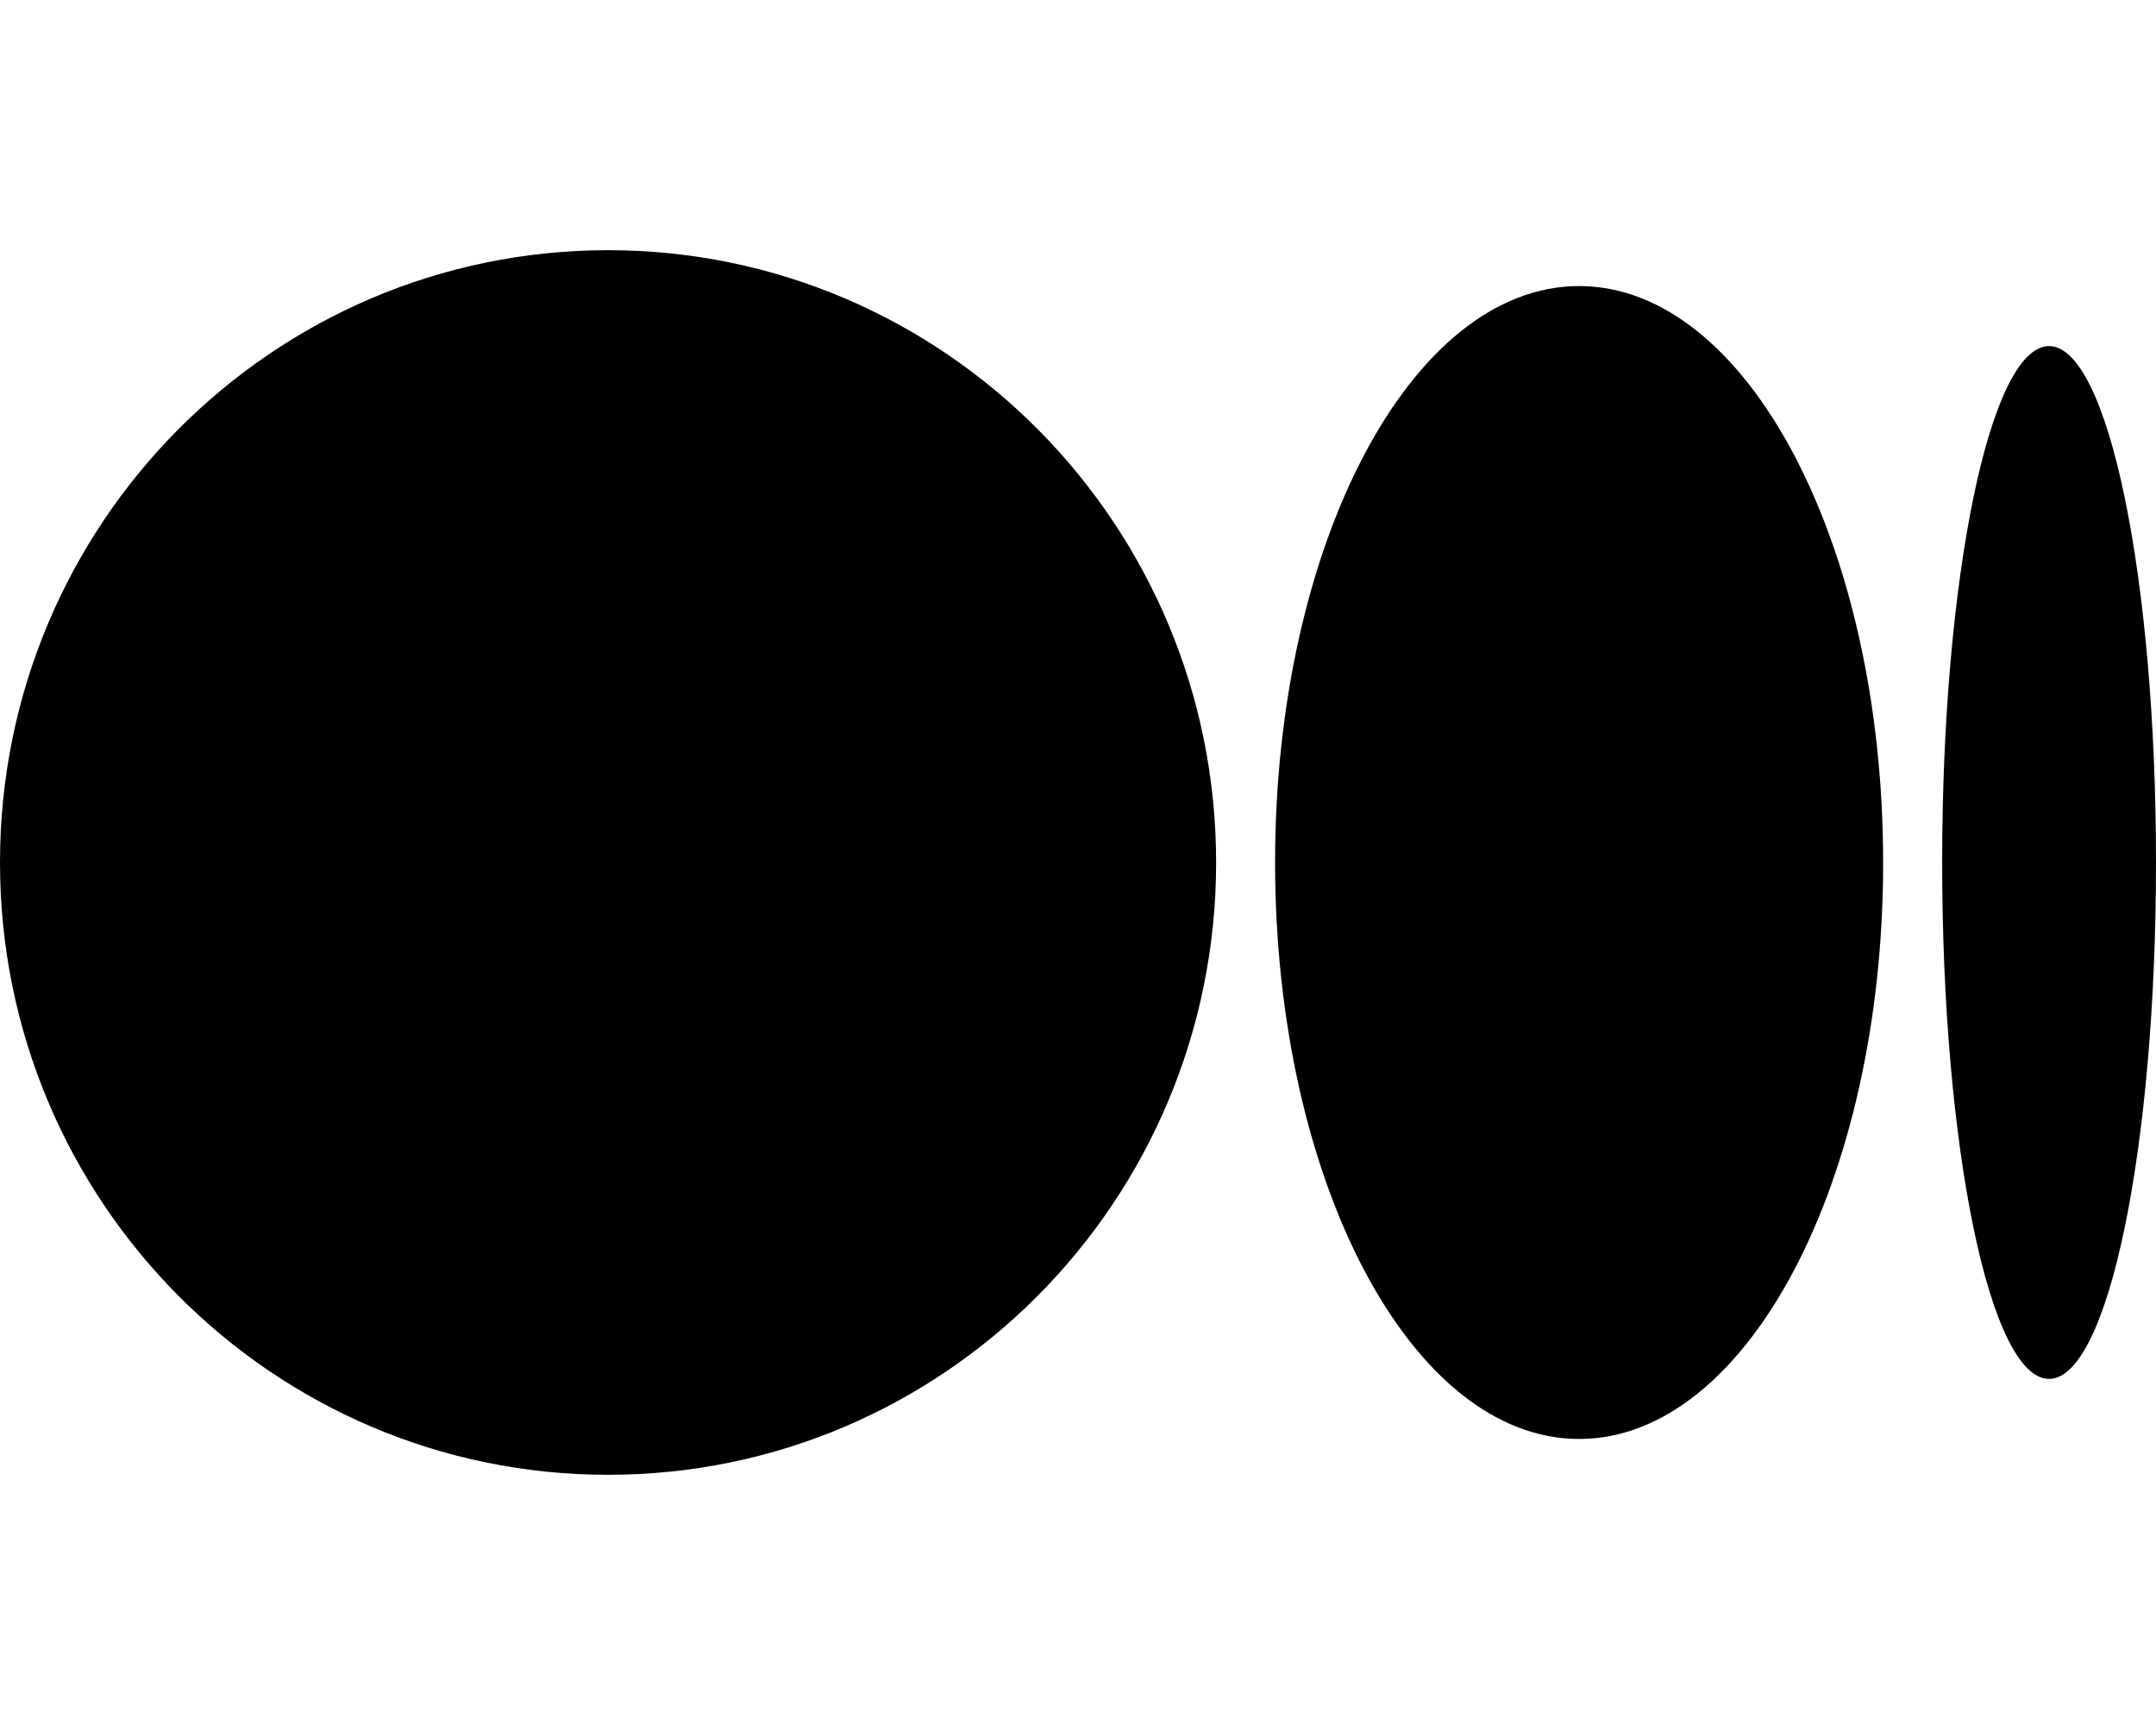
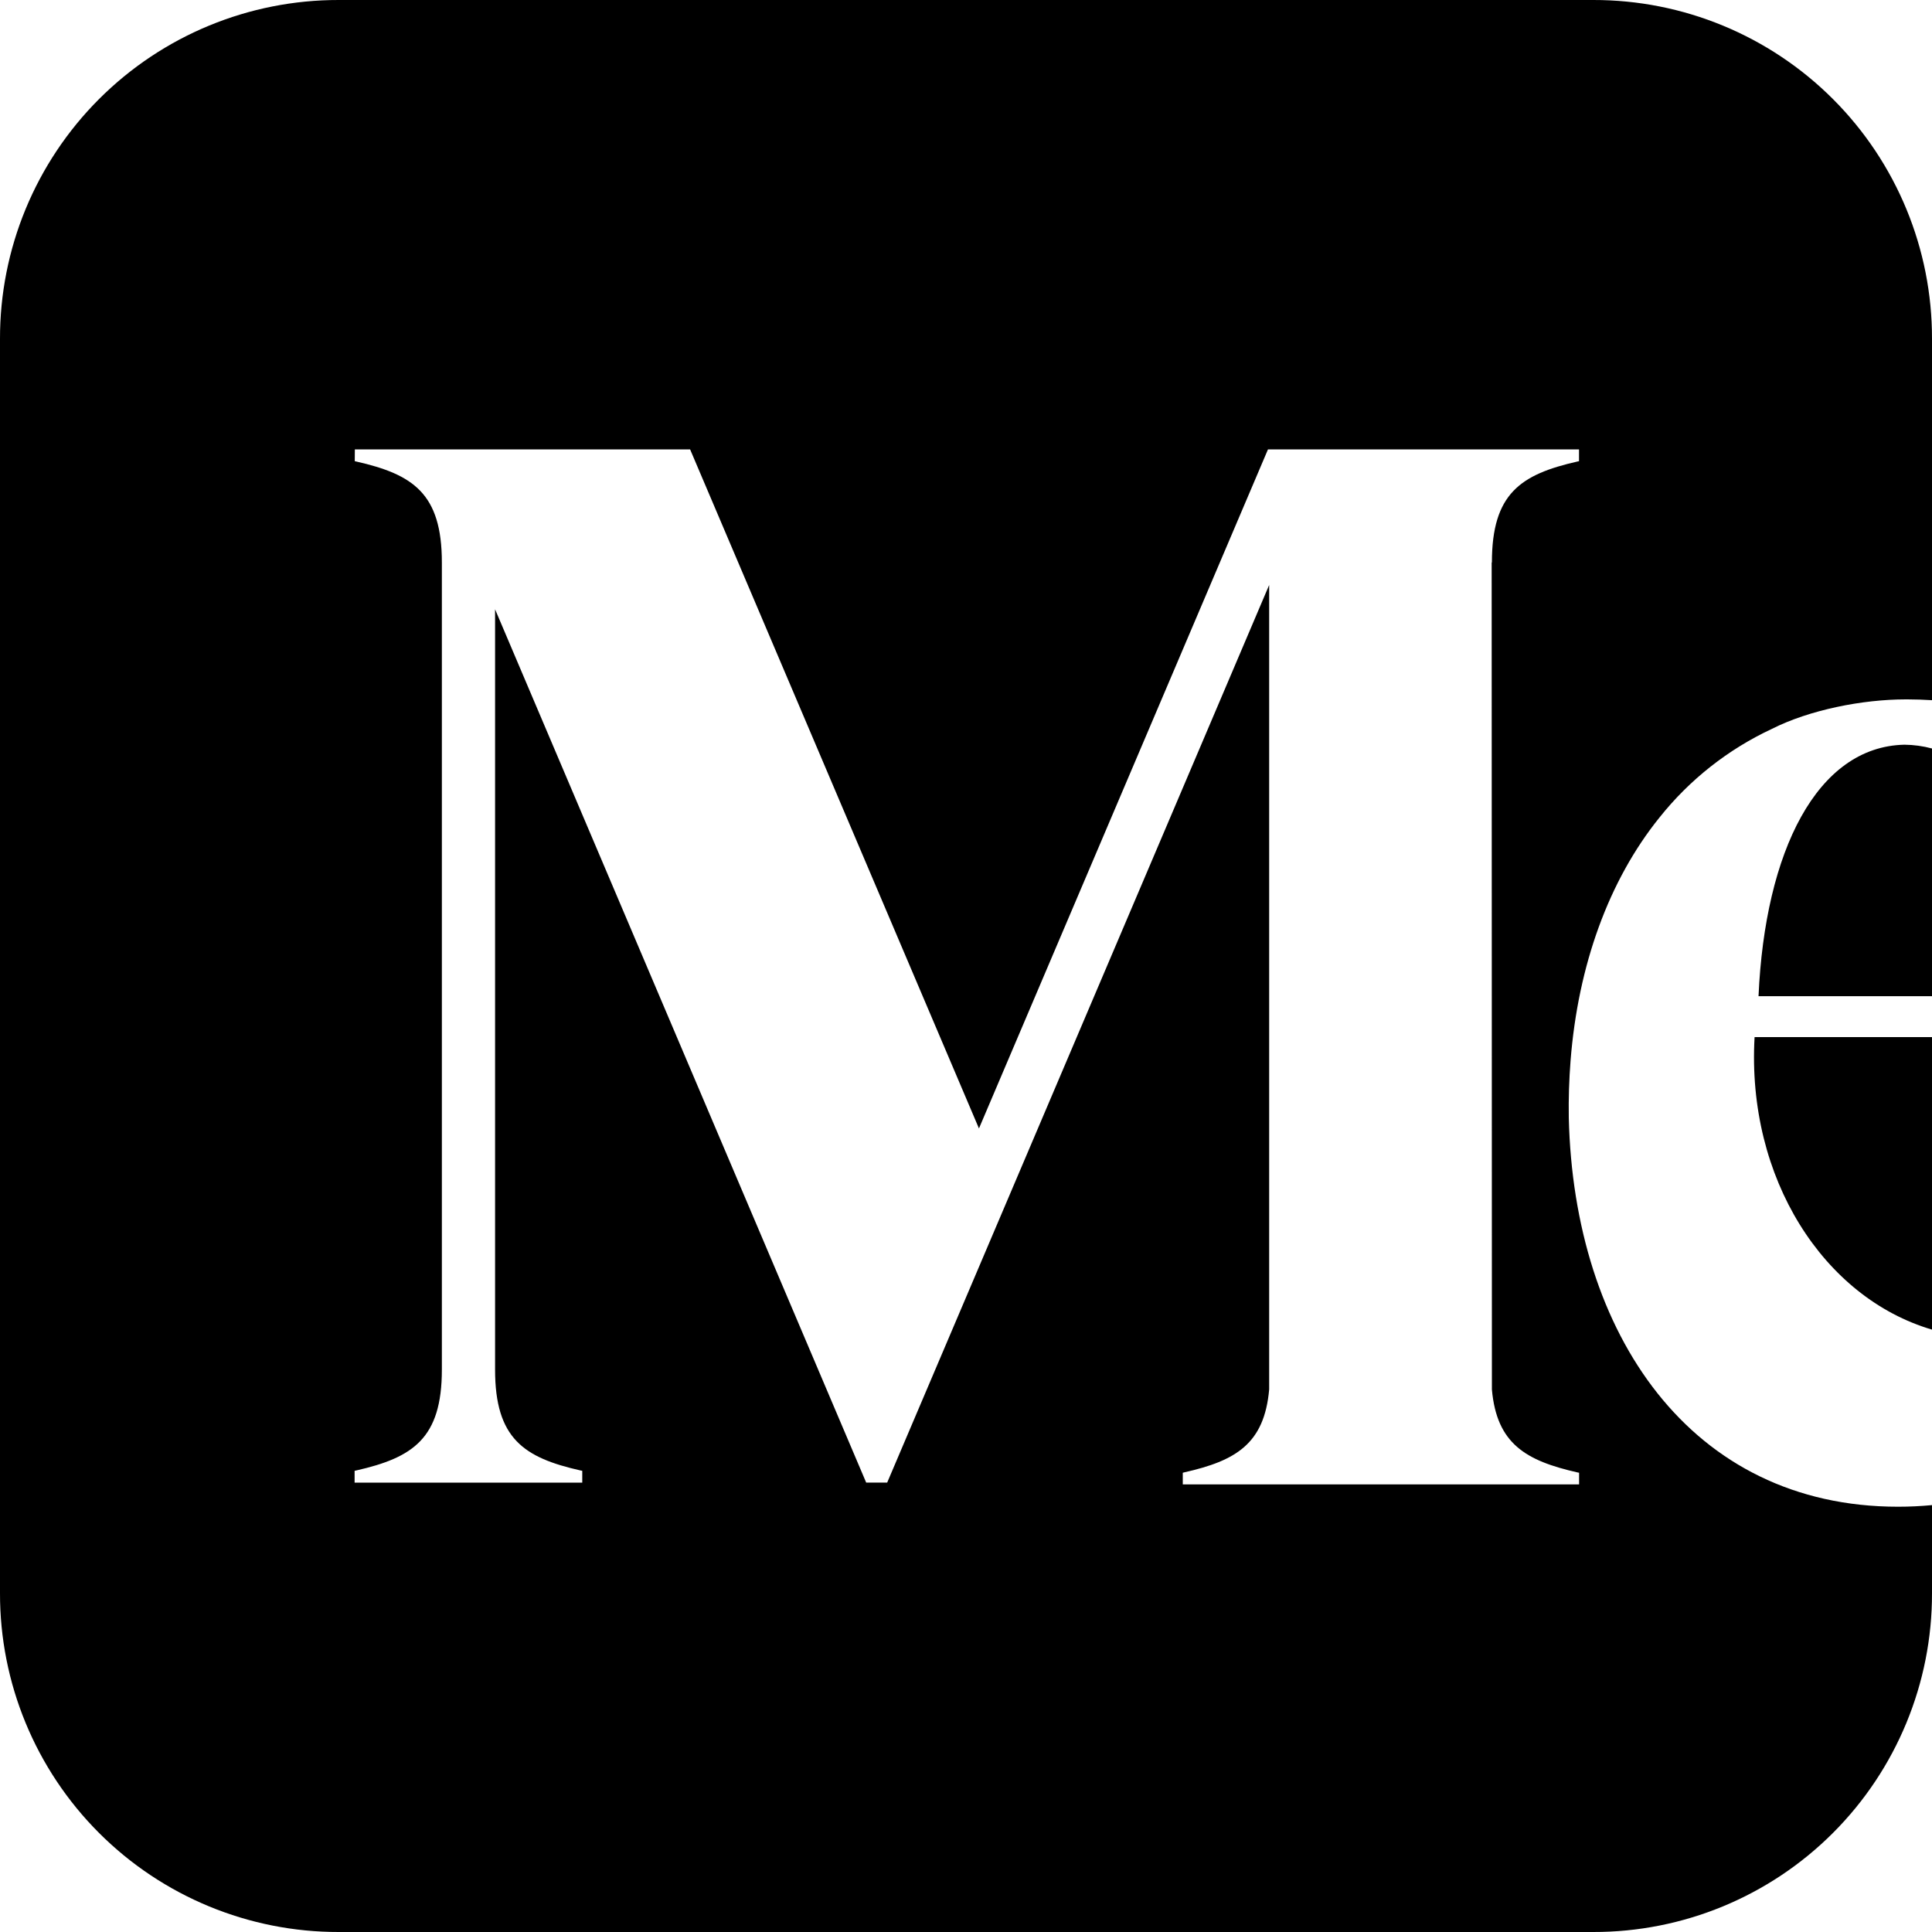
- <svg xmlns="http://www.w3.org/2000/svg" viewBox="0 0 640 512">
-   <path d="M180.5,74.262C80.813,74.262,0,155.633,0,256S80.819,437.738,180.5,437.738,361,356.373,361,256,280.191,74.262,180.5,74.262Zm288.25,10.646c-49.845,0-90.245,76.619-90.245,171.095s40.406,171.1,90.251,171.1,90.251-76.619,90.251-171.1H559C559,161.5,518.6,84.908,468.752,84.908Zm139.506,17.821c-17.526,0-31.735,68.628-31.735,153.274s14.2,153.274,31.735,153.274S640,340.631,640,256C640,171.351,625.785,102.729,608.258,102.729Z" />
+ <svg xmlns="http://www.w3.org/2000/svg" role="img" viewBox="0 0 24 24">
+   <path d="M4.21 0A4.201 4.201 0 0 0 0 4.21v15.58A4.201 4.201 0 0 0 4.21 24h15.58A4.201 4.201 0 0 0 24 19.79v-1.093c-.137.013-.278.02-.422.02-2.577 0-4.027-2.146-4.09-4.832a7.592 7.592 0 0 1 .022-.708c.093-1.186.475-2.241 1.105-3.022a3.885 3.885 0 0 1 1.395-1.1c.468-.237 1.127-.367 1.664-.367h.023c.101 0 .202.004.303.01V4.211A4.201 4.201 0 0 0 19.79 0Zm.198 5.583h4.165l3.588 8.435 3.59-8.435h3.864v.146l-.019.004c-.705.16-1.063.397-1.063 1.254h-.003l.003 10.274c.06.676.424.885 1.063 1.03l.02.004v.145h-4.923v-.145l.019-.005c.639-.144.994-.353 1.054-1.03V7.267l-4.745 11.15h-.261L6.15 7.569v9.445c0 .857.358 1.094 1.063 1.253l.02.004v.147H4.405v-.147l.019-.004c.705-.16 1.065-.397 1.065-1.253V6.987c0-.857-.358-1.094-1.064-1.254l-.018-.004zm19.25 3.668c-1.086.023-1.733 1.323-1.813 3.124H24V9.298a1.378 1.378 0 0 0-.342-.047Zm-1.862 3.632c-.1 1.756.86 3.239 2.204 3.634v-3.634z" />
</svg>
